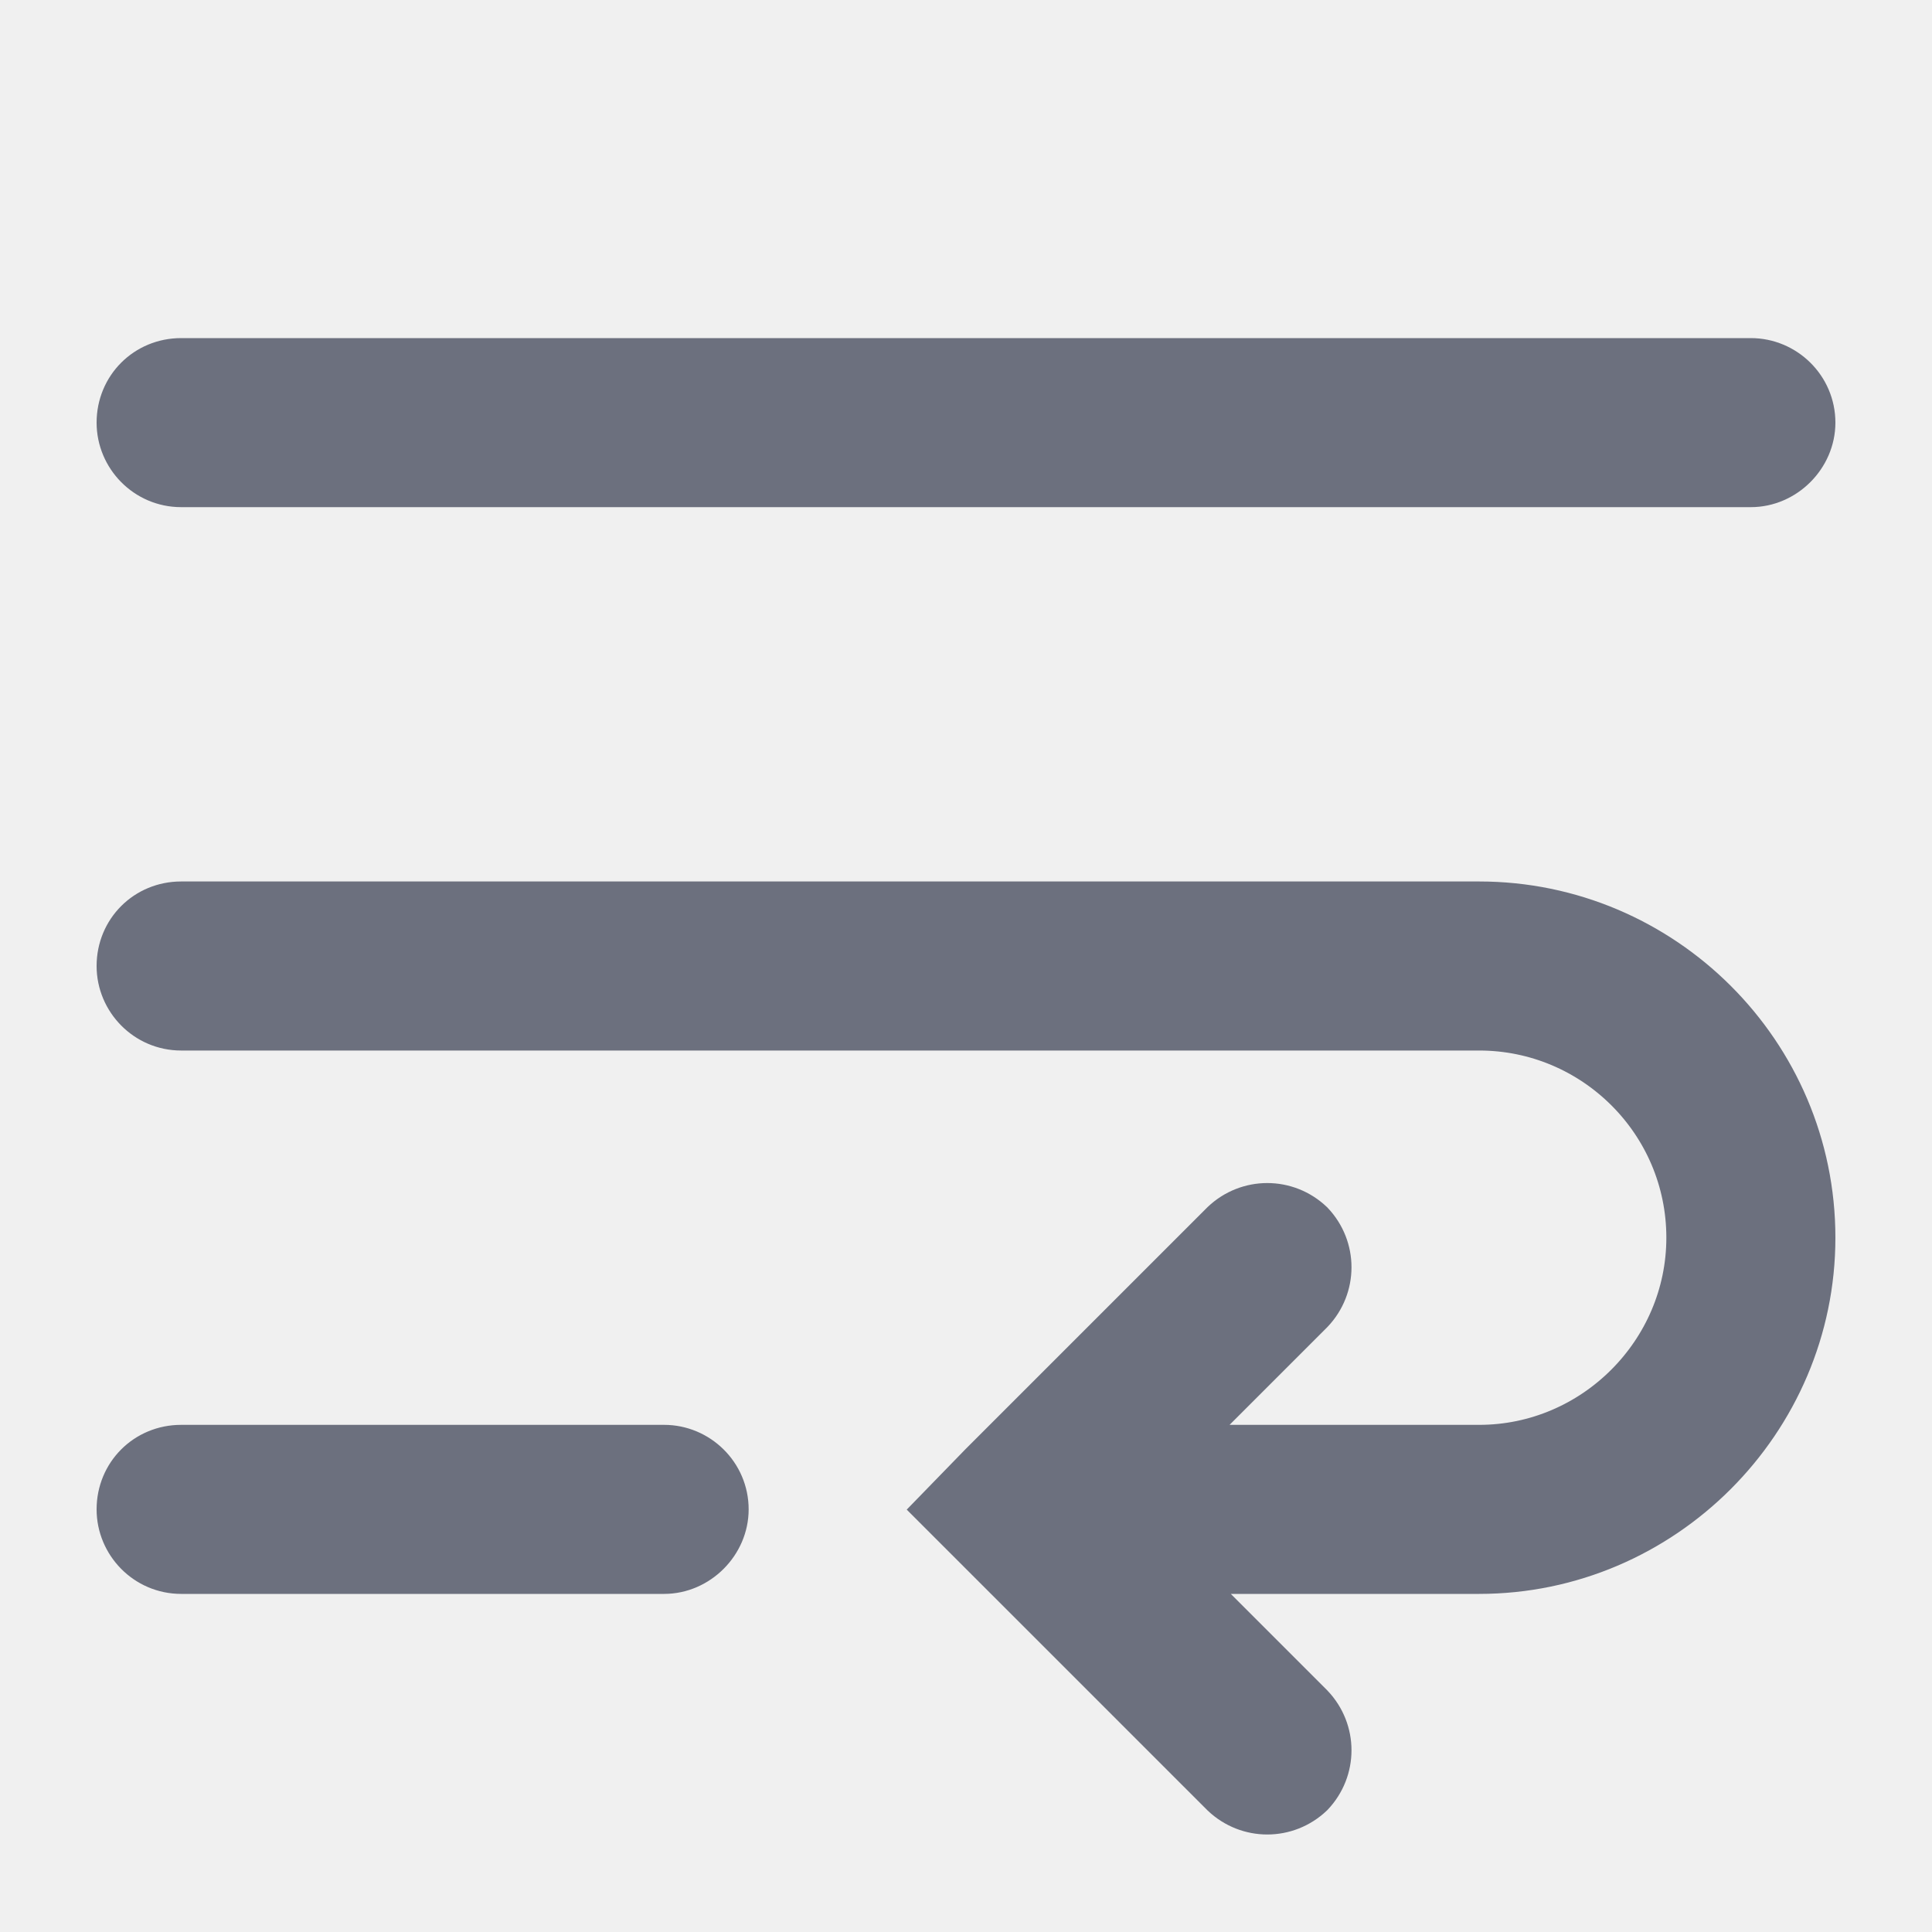
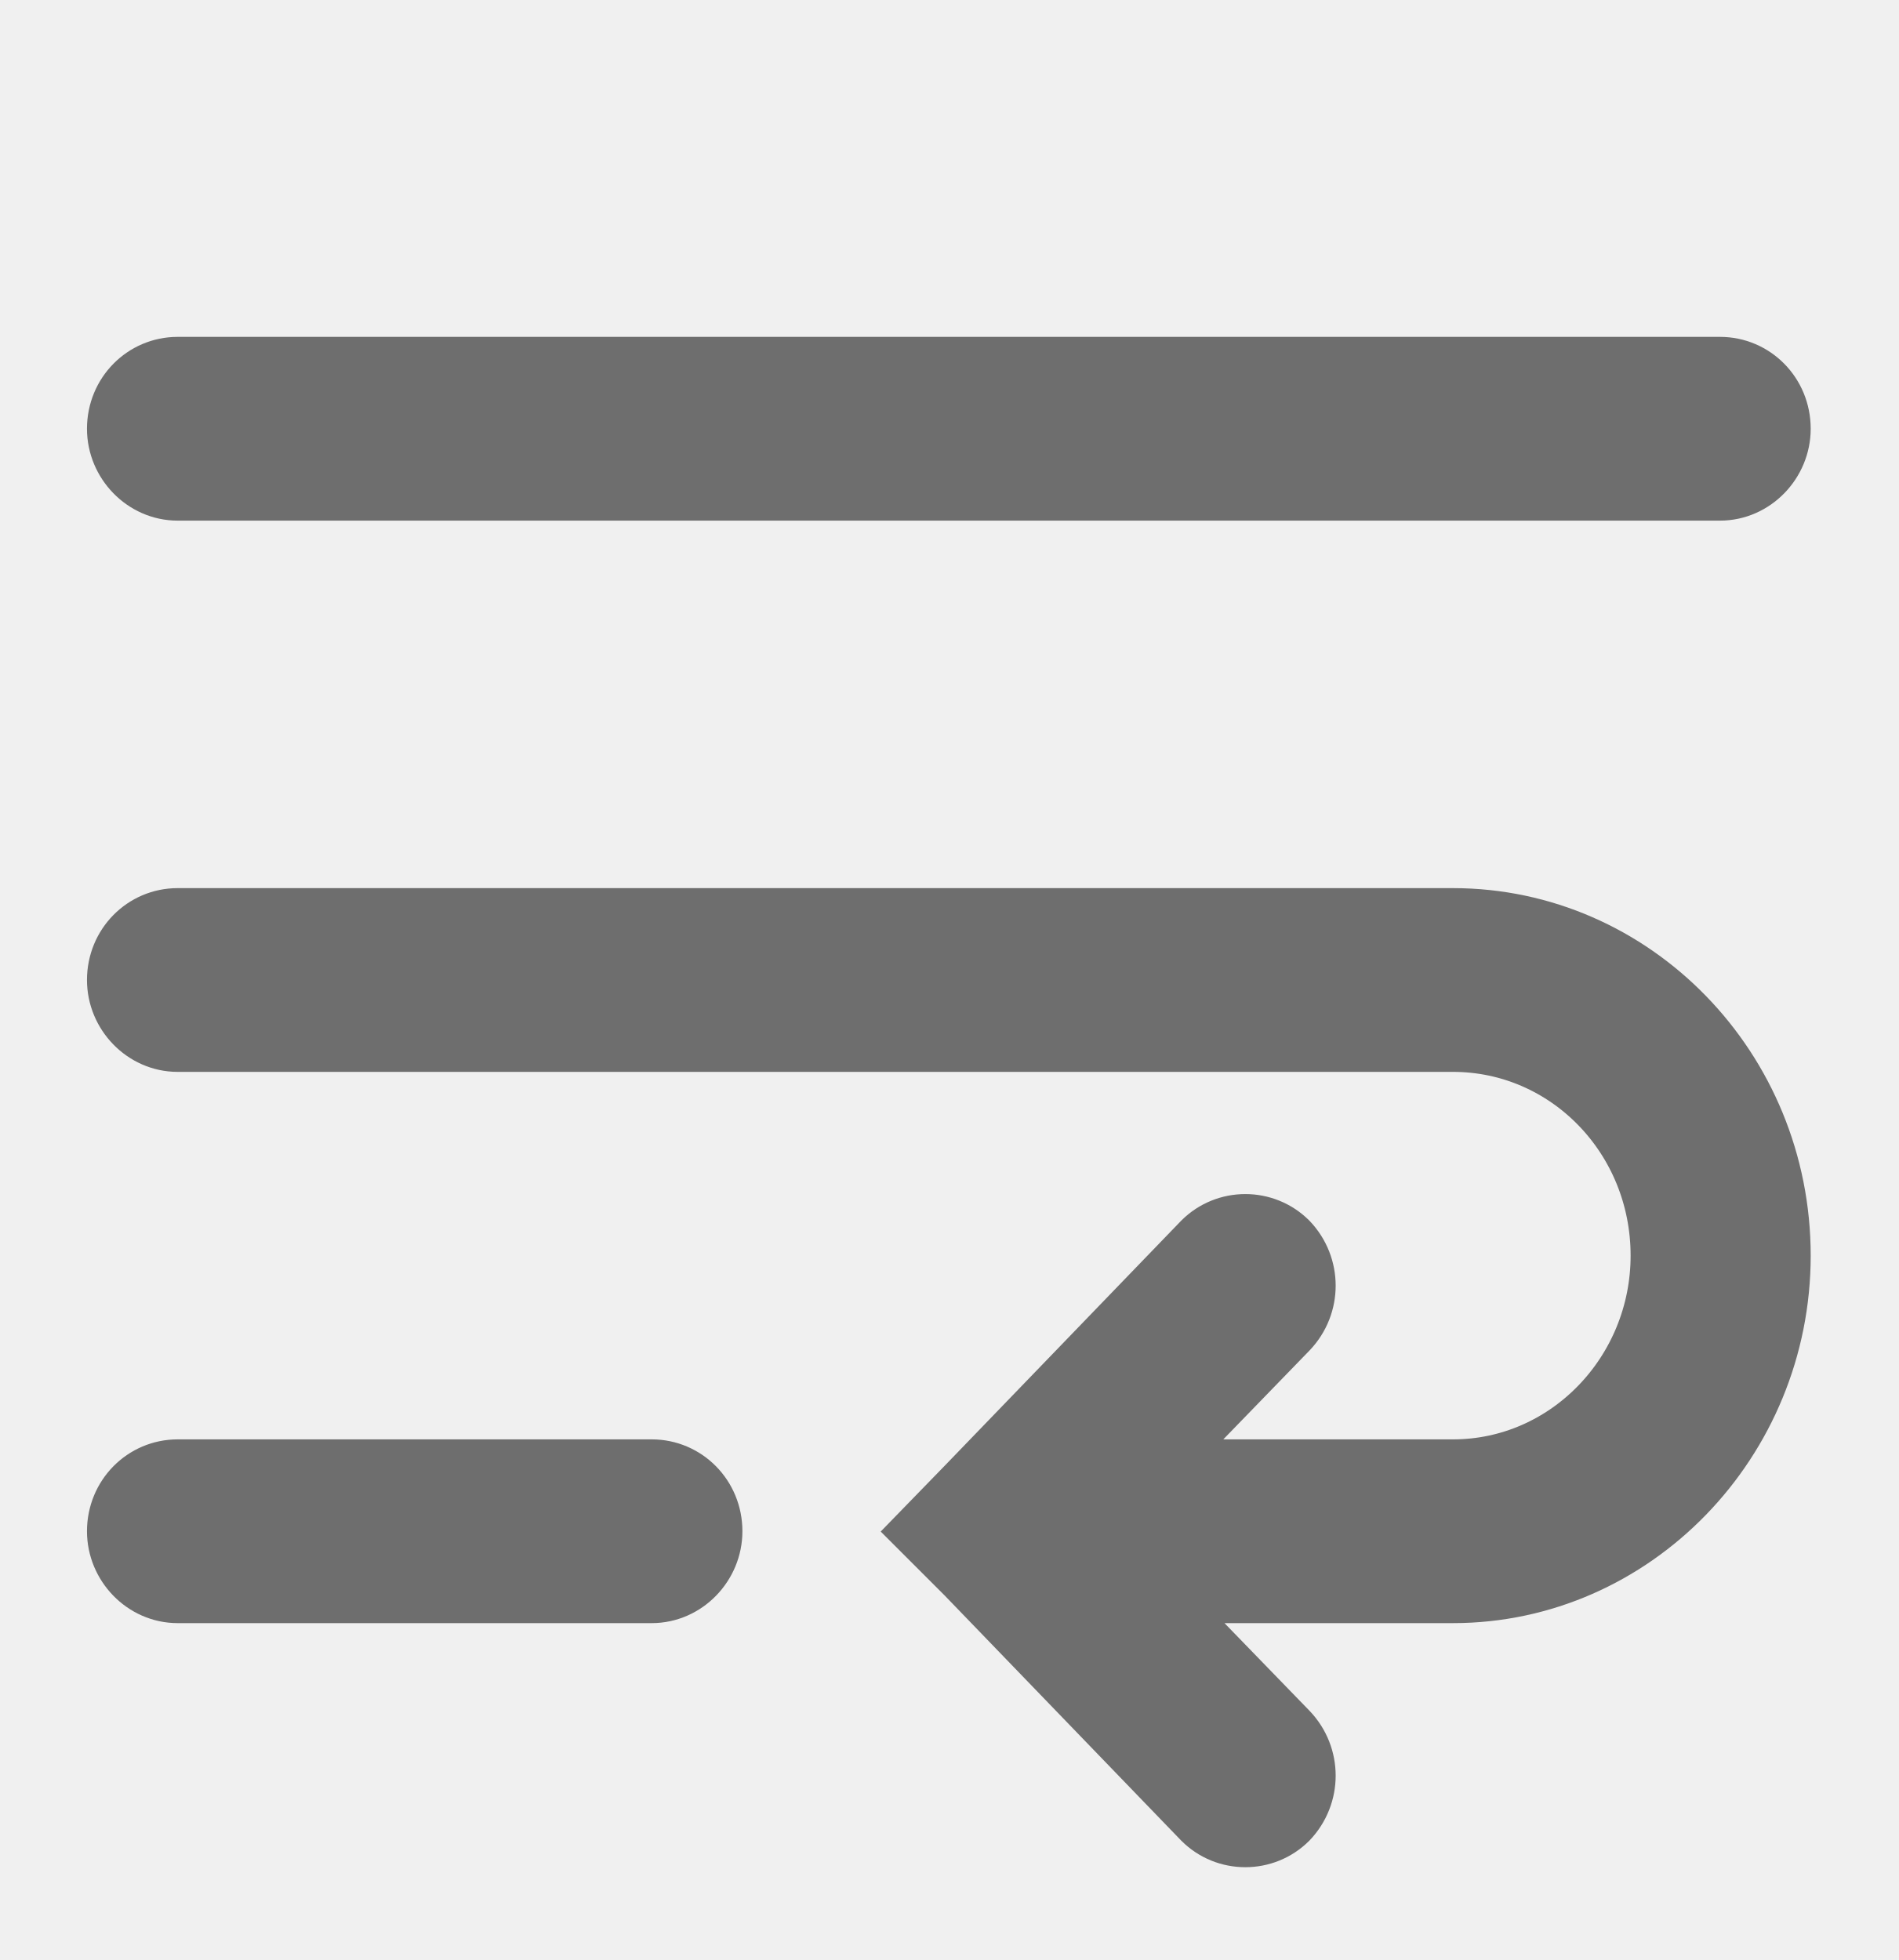
- <svg xmlns="http://www.w3.org/2000/svg" width="16" height="16" viewBox="0 0 16 16" fill="none">
+ <svg xmlns="http://www.w3.org/2000/svg" width="15.5" height="16" viewBox="0 0 15.5 16" fill="none">
  <defs>
    <clipPath id="clip175_1">
-       <rect id="softWrap.svg" width="16" height="16" fill="white" fill-opacity="0" />
+       <rect id="softWrap.svg" width="15.5" height="16" fill="white" fill-opacity="0" />
    </clipPath>
  </defs>
  <g clip-path="url(#clip175_1)">
-     <path id="path" d="M1.5 3C1.22 3 1 3.22 1 3.5C1 3.77 1.22 4 1.5 4L1.5 3ZM14.5 4C14.77 4 15 3.77 15 3.5C15 3.22 14.77 3 14.5 3L14.5 4ZM1.5 7.5C1.22 7.5 1 7.72 1 8C1 8.27 1.22 8.5 1.5 8.5L1.5 7.5ZM8.5 12.5L8.14 12.14L7.79 12.5L8.14 12.85L8.5 12.5ZM10.85 10.85C11.04 10.65 11.04 10.34 10.85 10.14C10.65 9.95 10.34 9.95 10.14 10.14L10.85 10.85ZM10.14 14.85C10.34 15.04 10.65 15.04 10.85 14.85C11.04 14.65 11.04 14.34 10.85 14.14L10.14 14.85ZM1.5 12C1.22 12 1 12.22 1 12.5C1 12.77 1.22 13 1.5 13L1.5 12ZM5.5 13C5.77 13 6 12.77 6 12.5C6 12.22 5.77 12 5.5 12L5.5 13ZM1.5 4L14.5 4L14.5 3L1.5 3L1.5 4ZM1.5 8.5L12.25 8.5L12.25 7.5L1.5 7.5L1.5 8.5ZM12.25 12L8.5 12L8.5 13L12.25 13L12.25 12ZM8.85 12.85L10.85 10.85L10.14 10.14L8.14 12.14L8.85 12.85ZM8.14 12.85L10.14 14.85L10.85 14.14L8.85 12.14L8.14 12.85ZM1.5 13L5.5 13L5.5 12L1.5 12L1.5 13ZM12.25 13C13.76 13 15 11.76 15 10.25L14 10.25C14 11.21 13.21 12 12.25 12L12.25 13ZM12.25 8.5C13.21 8.5 14 9.28 14 10.25L15 10.25C15 8.73 13.76 7.5 12.25 7.5L12.25 8.5Z" fill="#6C707E" fill-opacity="1" fill-rule="nonzero" />
-     <path id="path" d="M1 3.5C1 3.77 1.22 4 1.5 4L14.5 4C14.77 4 15 3.77 15 3.5C15 3.22 14.77 3 14.5 3L1.5 3C1.22 3 1 3.22 1 3.5ZM1.5 4L1.5 3M14.5 3L14.5 4M1 8C1 8.27 1.22 8.5 1.5 8.5L12.25 8.5C13.21 8.5 14 9.28 14 10.25C14 11.21 13.21 12 12.25 12L8.5 12L8.5 13L12.25 13C13.76 13 15 11.76 15 10.25C15 8.73 13.76 7.5 12.25 7.5L1.5 7.5C1.22 7.5 1 7.72 1 8ZM1.5 8.5L1.5 7.5M8.14 12.85L8.5 12.5L8.14 12.14M8.14 12.14L8.85 12.85L10.85 10.85C11.04 10.65 11.04 10.34 10.85 10.14C10.65 9.95 10.34 9.95 10.14 10.14L8.14 12.14L7.79 12.5L8.14 12.85L10.14 14.85C10.34 15.04 10.65 15.04 10.85 14.85C11.04 14.65 11.04 14.34 10.85 14.14L8.85 12.14L8.14 12.85M10.14 10.14L10.85 10.85M10.85 14.14L10.14 14.85M1 12.5C1 12.77 1.22 13 1.5 13L5.5 13C5.77 13 6 12.77 6 12.5C6 12.22 5.77 12 5.5 12L1.5 12C1.22 12 1 12.22 1 12.5ZM1.5 13L1.5 12M5.5 12L5.5 13M12.25 8.5L12.25 7.5M12.25 13L12.25 12M15 10.25L14 10.25" stroke="#6C707E" stroke-opacity="1" stroke-width="0.4" />
+     <path id="path" d="M1.45 3C1.18 3 0.96 3.22 0.96 3.5C0.96 3.77 1.18 4 1.45 4L1.45 3ZM14.04 4C14.31 4 14.53 3.77 14.53 3.5C14.53 3.22 14.31 3 14.04 3L14.04 4ZM1.45 7.5C1.18 7.5 0.96 7.72 0.96 8C0.96 8.27 1.18 8.5 1.45 8.5L1.45 7.5ZM8.23 12.5L7.89 12.14L7.54 12.5L7.89 12.85L8.23 12.5ZM10.51 10.85C10.7 10.65 10.7 10.34 10.51 10.14C10.32 9.95 10.01 9.95 9.82 10.14L10.51 10.85ZM9.82 14.85C10.01 15.04 10.32 15.04 10.51 14.85C10.7 14.65 10.7 14.34 10.51 14.14L9.82 14.85ZM1.45 12C1.18 12 0.96 12.22 0.96 12.5C0.96 12.77 1.18 13 1.45 13L1.45 12ZM5.32 13C5.59 13 5.81 12.77 5.81 12.5C5.81 12.22 5.59 12 5.32 12L5.32 13ZM1.45 4L14.04 4L14.04 3L1.45 3L1.45 4ZM1.45 8.5L11.86 8.5L11.86 7.5L1.45 7.5L1.45 8.5ZM11.86 12L8.23 12L8.23 13L11.86 13L11.86 12ZM8.57 12.85L10.51 10.85L9.82 10.14L7.89 12.14L8.57 12.85ZM7.89 12.85L9.82 14.85L10.51 14.14L8.57 12.14L7.89 12.85ZM1.45 13L5.32 13L5.32 12L1.45 12L1.45 13ZM11.86 13C13.33 13 14.53 11.76 14.53 10.25L13.56 10.25C13.56 11.21 12.8 12 11.86 12L11.86 13ZM11.86 8.5C12.8 8.5 13.56 9.28 13.56 10.25L14.53 10.25C14.53 8.73 13.33 7.5 11.86 7.5L11.86 8.5Z" fill="#6E6E6E" fill-opacity="1" fill-rule="nonzero" />
+     <path id="path" d="M0.96 3.5C0.96 3.77 1.18 4 1.45 4L14.04 4C14.31 4 14.53 3.77 14.53 3.5C14.53 3.22 14.31 3 14.04 3L1.45 3C1.18 3 0.96 3.22 0.96 3.5ZM1.45 4L1.45 3M14.04 3L14.04 4M0.96 8C0.96 8.27 1.18 8.5 1.45 8.5L11.86 8.5C12.8 8.5 13.56 9.28 13.56 10.25C13.56 11.21 12.8 12 11.86 12L8.23 12L8.23 13L11.86 13C13.33 13 14.53 11.76 14.53 10.25C14.53 8.73 13.33 7.5 11.86 7.5L1.45 7.5C1.18 7.5 0.96 7.72 0.96 8ZM1.45 8.5L1.45 7.5M7.89 12.85L8.23 12.5L7.89 12.14M7.89 12.14L8.57 12.85L10.51 10.85C10.7 10.65 10.7 10.34 10.51 10.14C10.32 9.95 10.01 9.95 9.82 10.14L7.89 12.14L7.54 12.5L7.89 12.85L9.82 14.85C10.01 15.04 10.32 15.04 10.51 14.85C10.7 14.65 10.7 14.34 10.51 14.14L8.57 12.14L7.89 12.85M9.82 10.14L10.51 10.85M10.51 14.14L9.82 14.85M0.96 12.5C0.96 12.77 1.18 13 1.45 13L5.32 13C5.59 13 5.81 12.77 5.81 12.5C5.81 12.22 5.59 12 5.32 12L1.45 12C1.18 12 0.96 12.22 0.96 12.5ZM1.45 13L1.45 12M5.32 12L5.32 13M11.86 8.5L11.86 7.5M11.86 13L11.86 12M14.53 10.25L13.56 10.25" stroke="#6E6E6E" stroke-opacity="1" stroke-width="0.5" />
  </g>
</svg>
